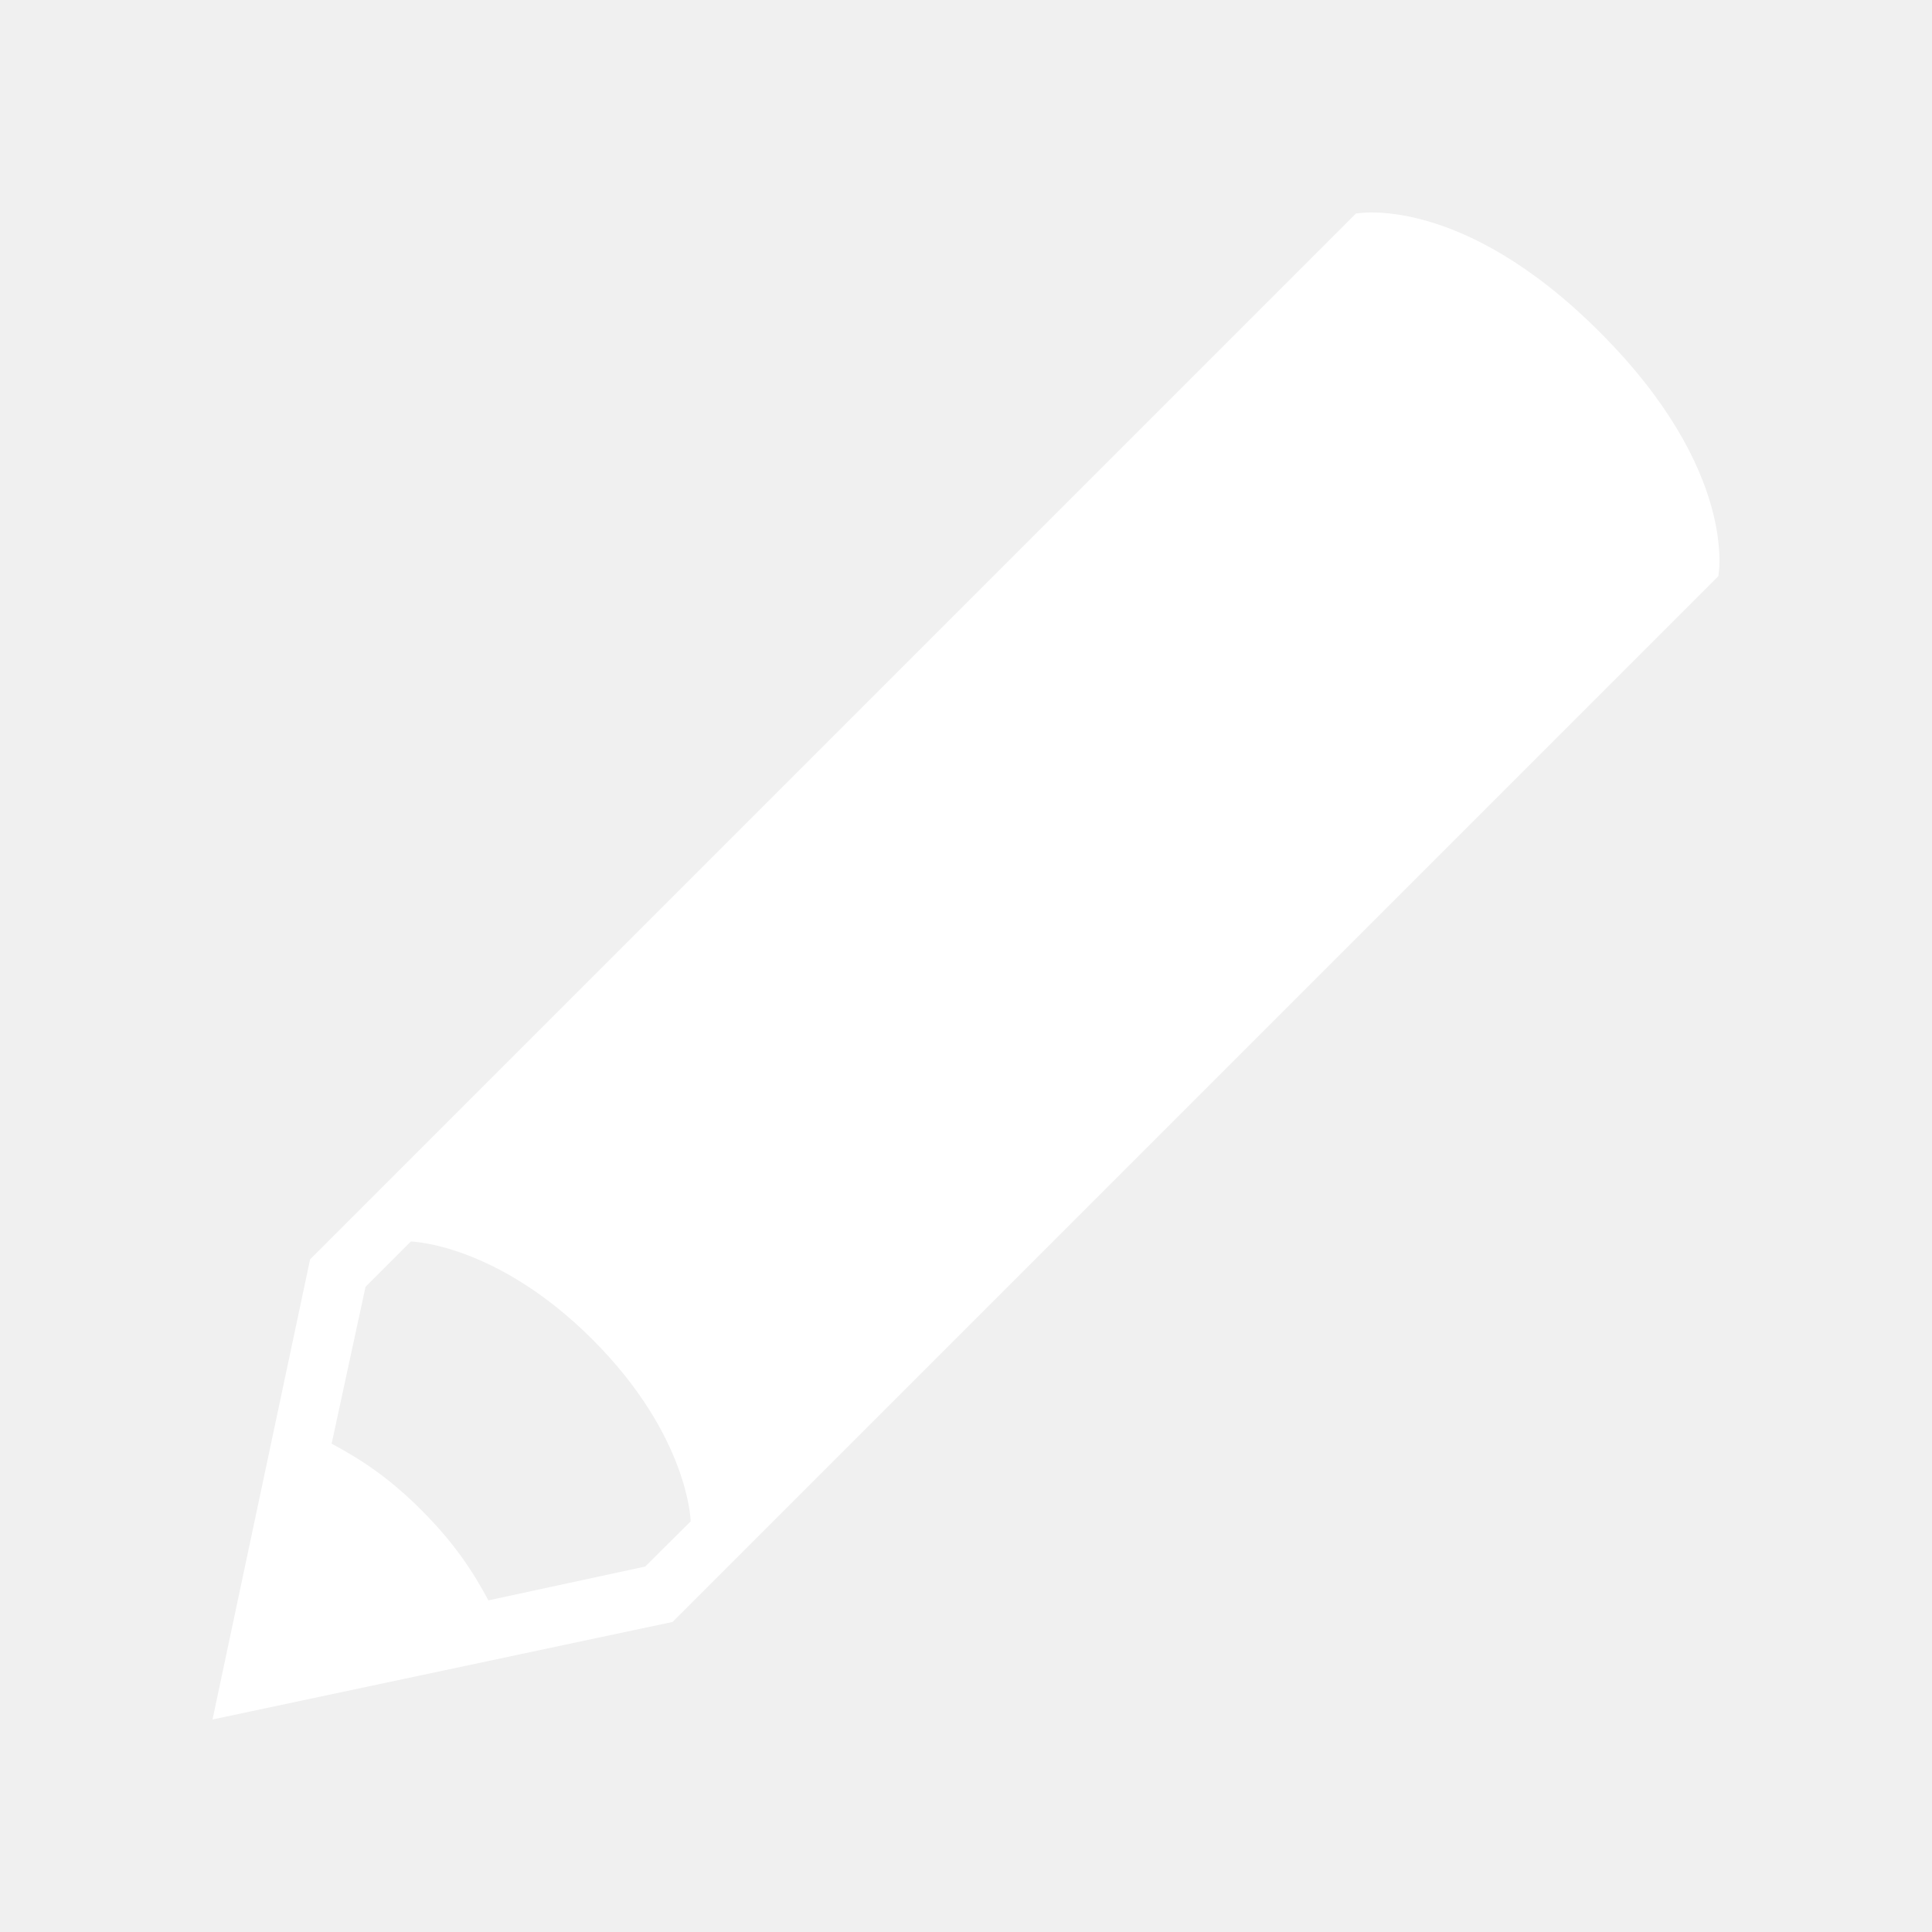
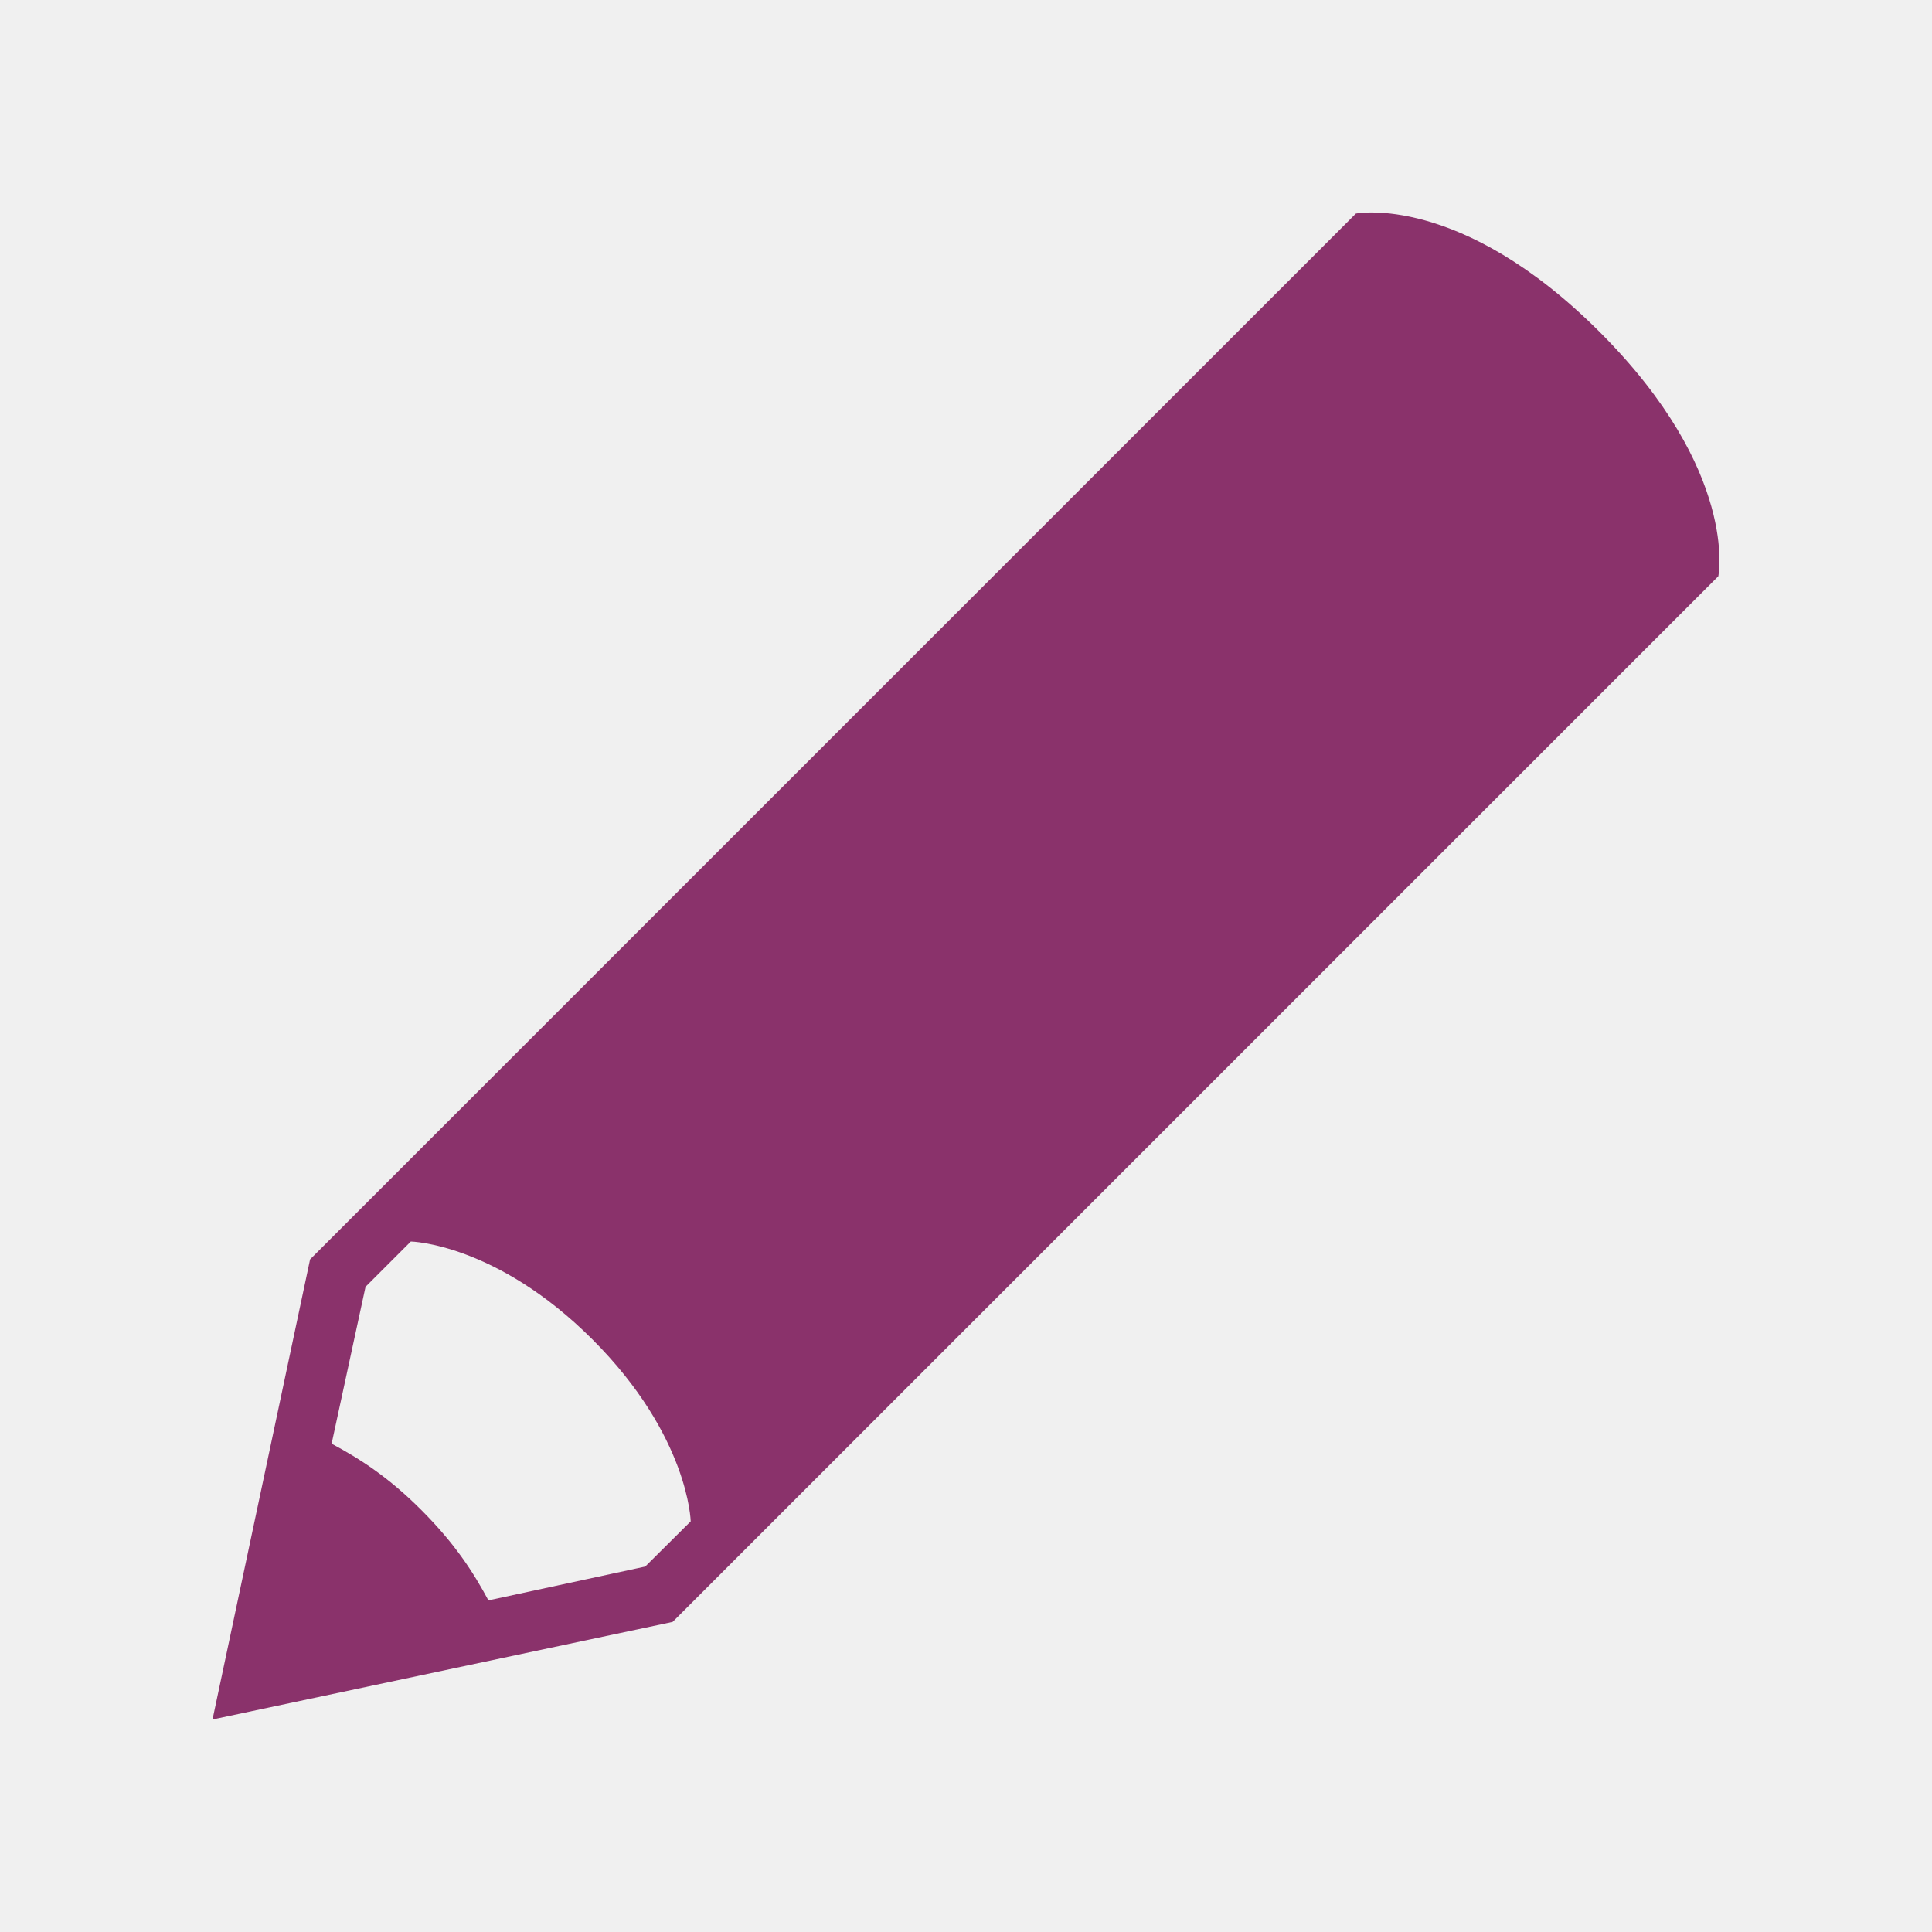
<svg xmlns="http://www.w3.org/2000/svg" version="1.1" width="20" height="20" viewBox="0 0 20 20">
  <g id="icomoon-ignore">
</g>
-   <path d="M16.561 3.438c-1.442-1.443-2.525-1.227-2.525-1.227l-10.826 10.826-1.010 4.763 4.763-1.010 10.825-10.825c0 0 0.217-1.083-1.227-2.527zM6.679 16.217l-1.623 0.35c-0.157-0.293-0.346-0.586-0.691-0.932s-0.639-0.533-0.932-0.69l0.351-1.624 0.469-0.469c0 0 0.884 0.018 1.881 1.015 0.998 0.998 1.016 1.882 1.016 1.882l-0.471 0.468z" fill="#ffffff" />
+   <path d="M16.561 3.438c-1.442-1.443-2.525-1.227-2.525-1.227l-10.826 10.826-1.010 4.763 4.763-1.010 10.825-10.825c0 0 0.217-1.083-1.227-2.527zM6.679 16.217l-1.623 0.35c-0.157-0.293-0.346-0.586-0.691-0.932s-0.639-0.533-0.932-0.69l0.351-1.624 0.469-0.469c0 0 0.884 0.018 1.881 1.015 0.998 0.998 1.016 1.882 1.016 1.882l-0.471 0.468z" fill="#8A326B" />
</svg>
